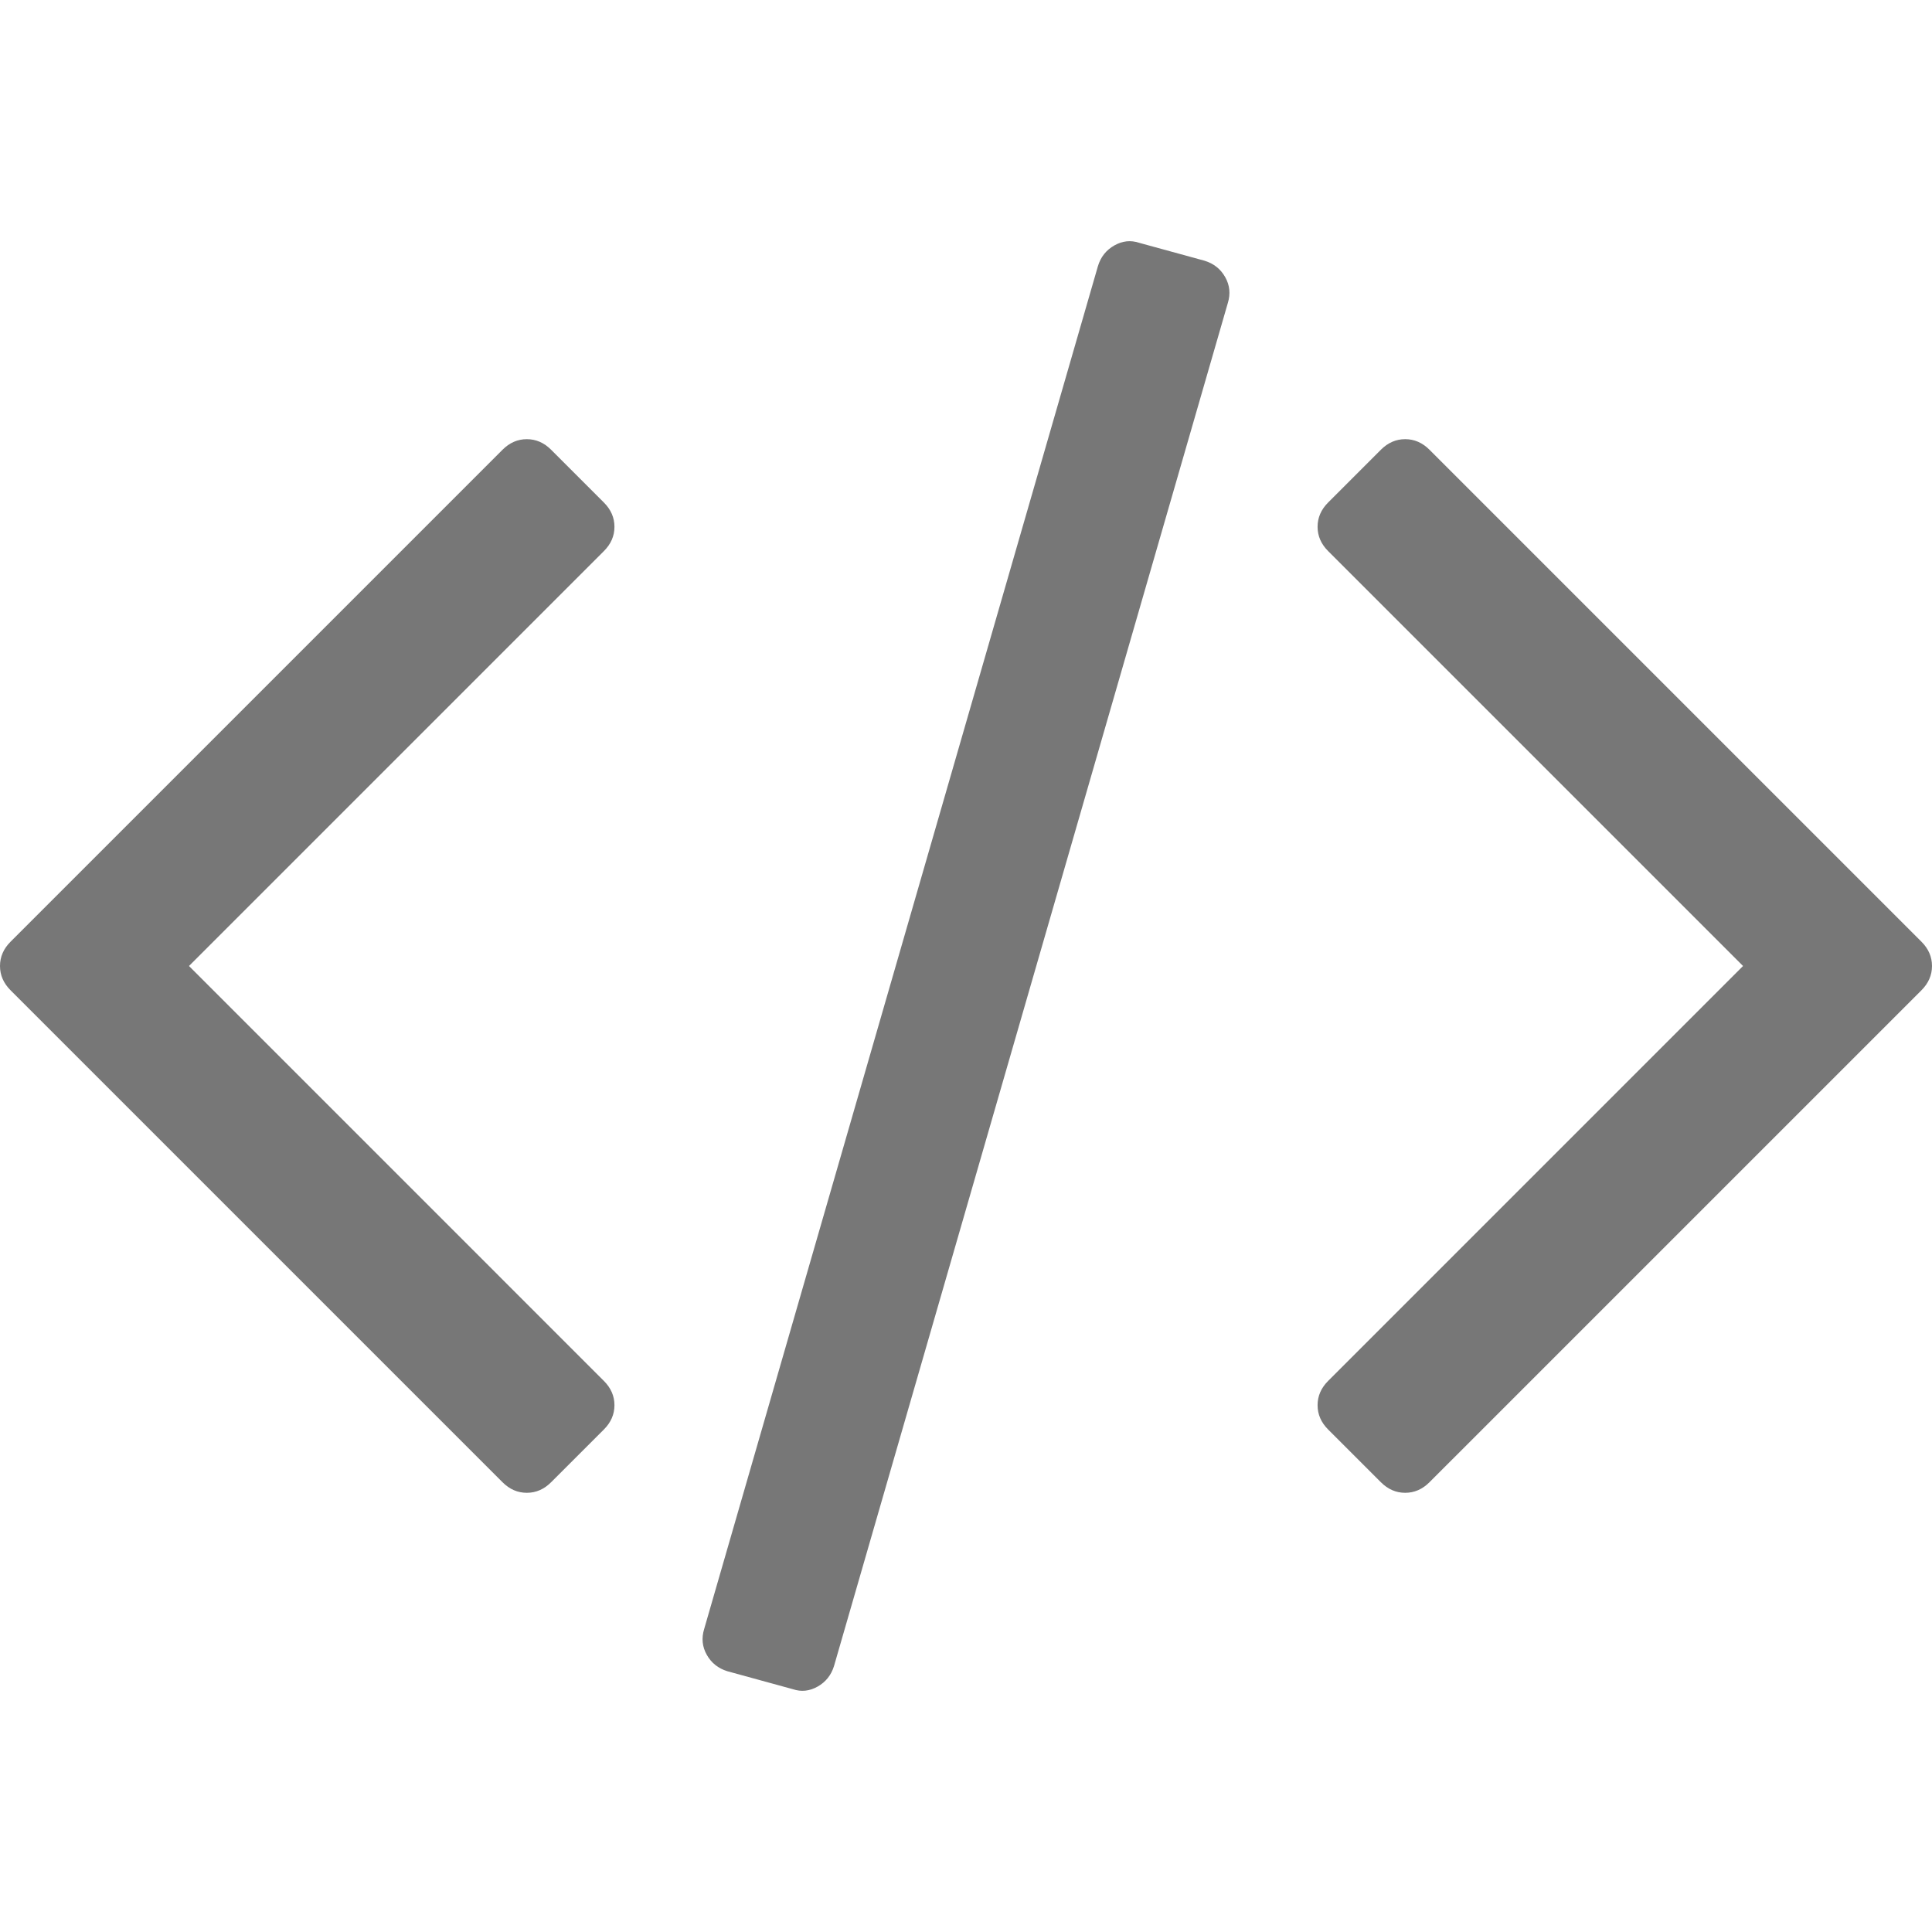
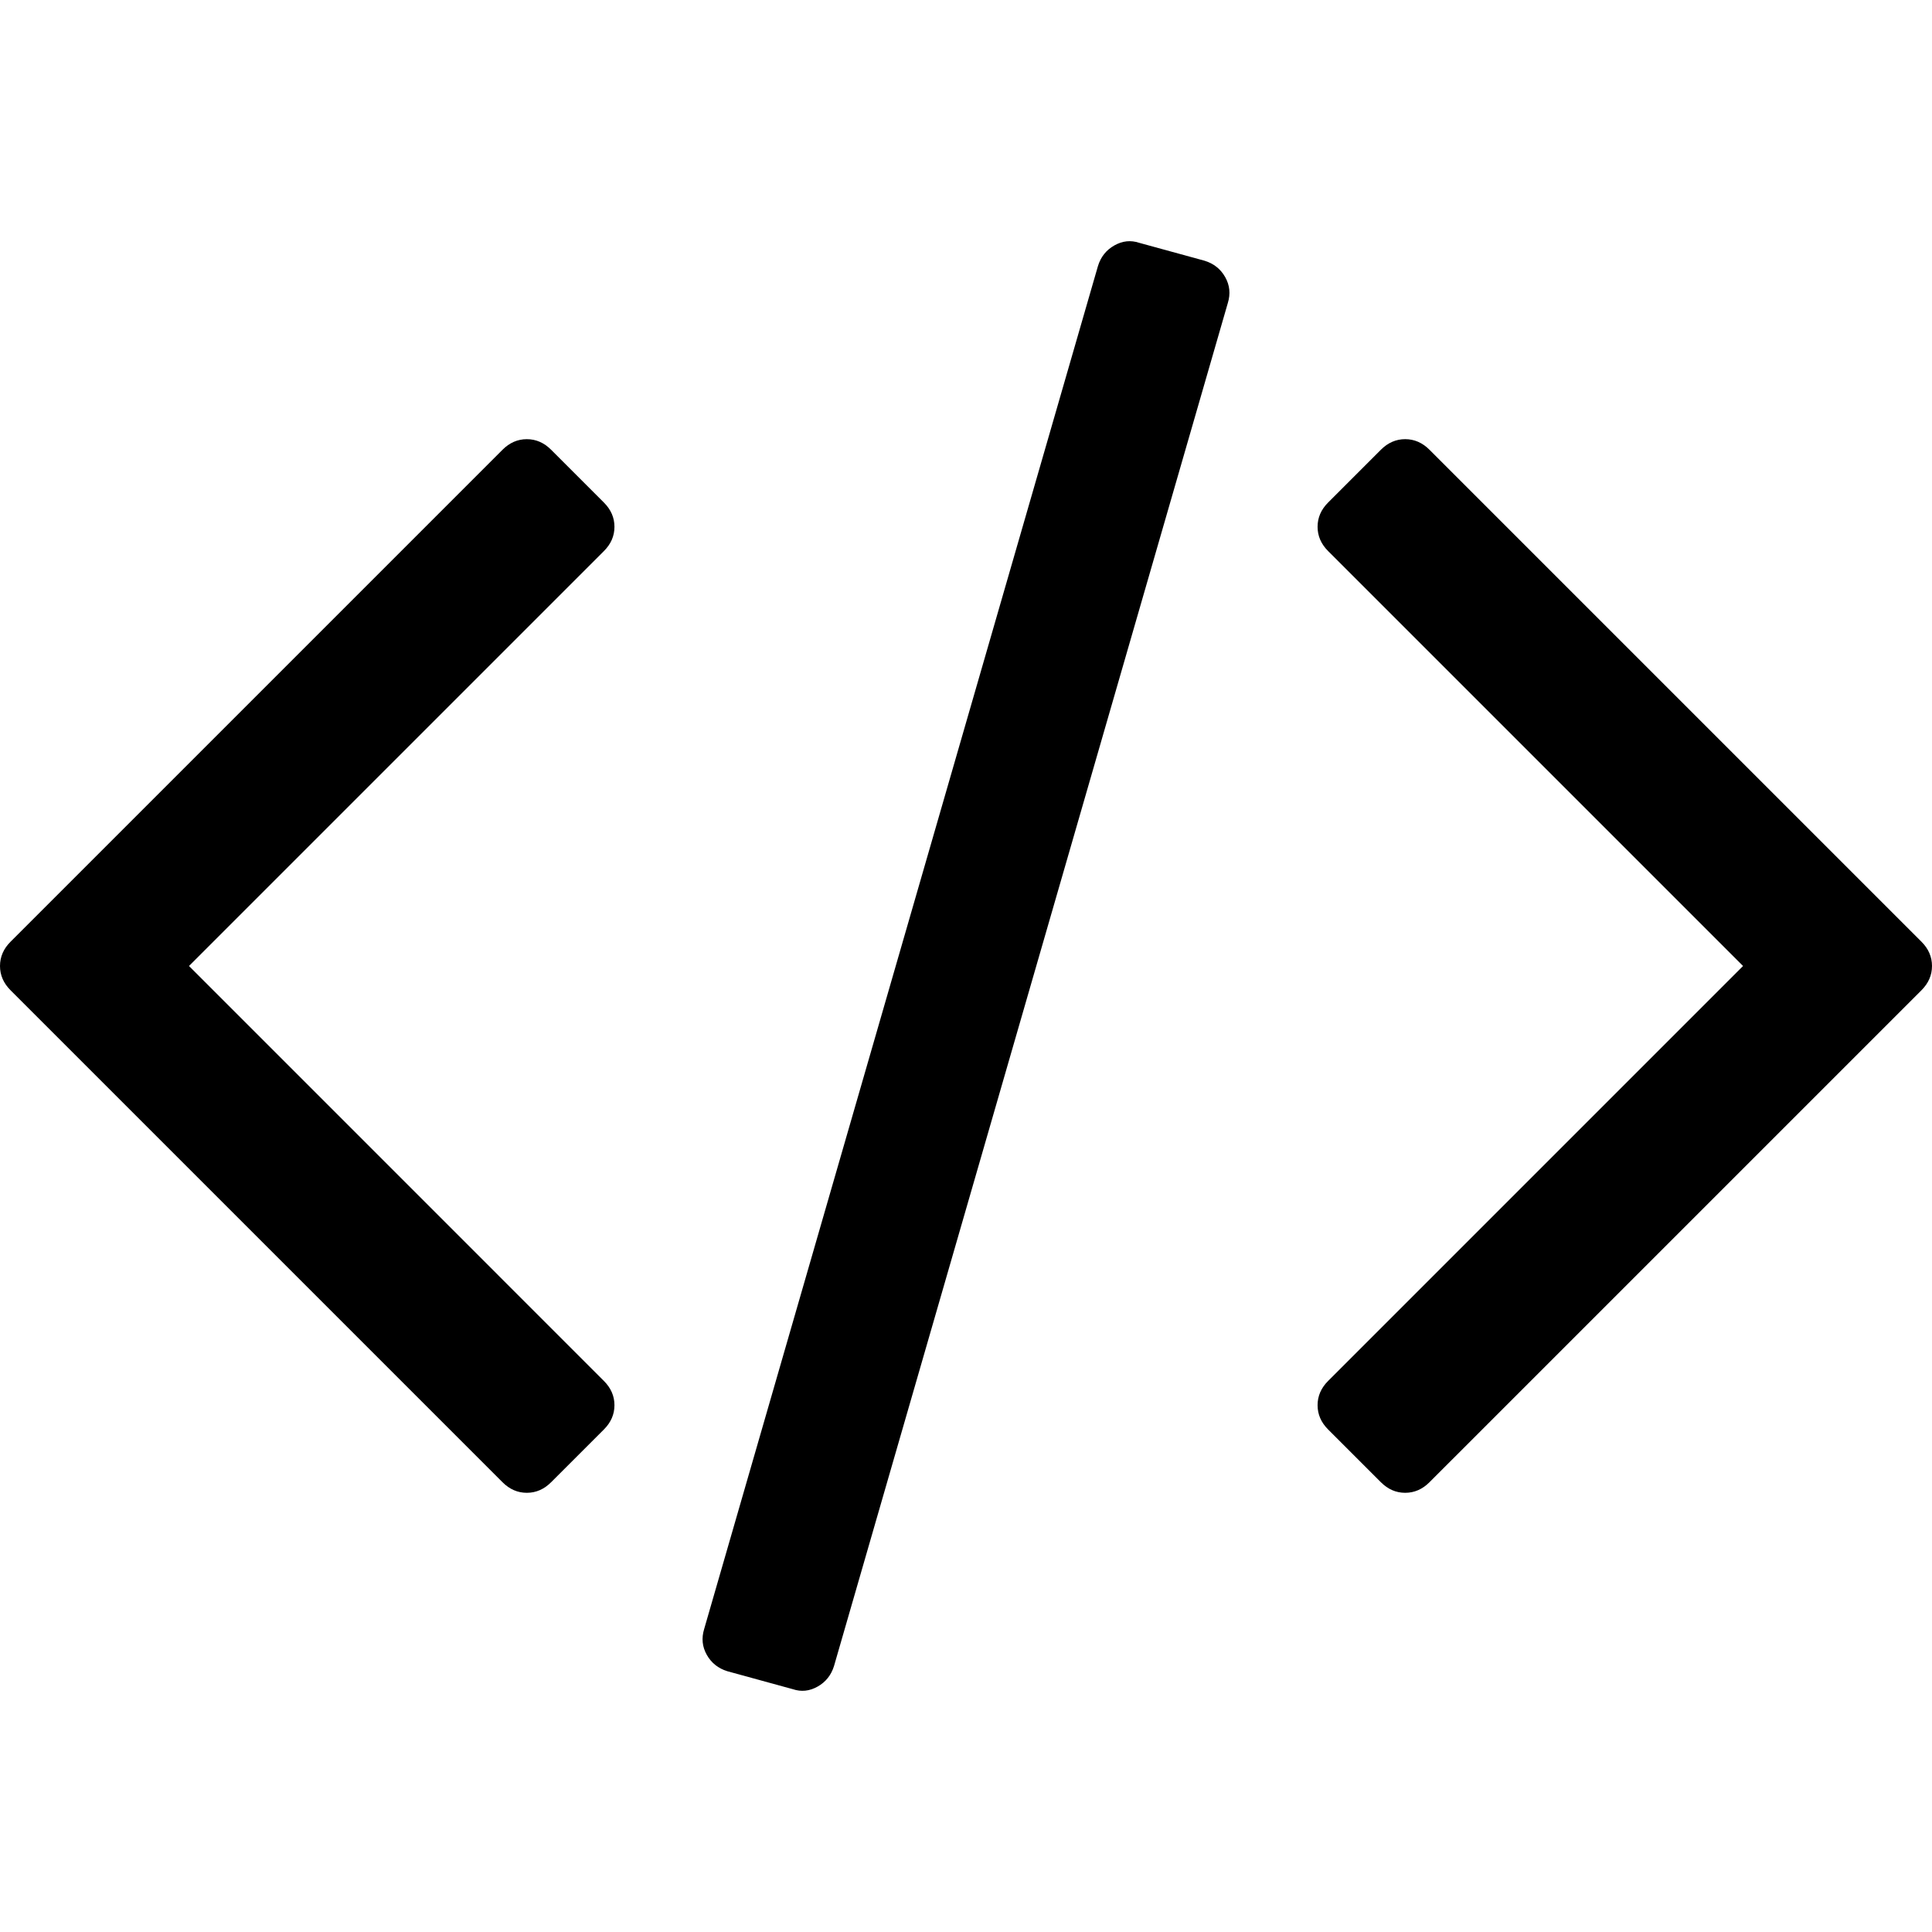
<svg xmlns="http://www.w3.org/2000/svg" version="1.1" id="Capa_1" x="0px" y="0px" width="522.468px" height="522.469px" viewBox="0 0 522.468 522.469" style="enable-background:new 0 0 522.468 522.469;" xml:space="preserve">
  <g>
    <g>
-       <path d="M325.762,70.513l-17.706-4.854c-2.279-0.76-4.524-0.521-6.707,0.715c-2.19,1.237-3.669,3.094-4.429,5.568L190.426,440.53    c-0.76,2.475-0.522,4.809,0.715,6.995c1.237,2.19,3.09,3.665,5.568,4.425l17.701,4.856c2.284,0.766,4.521,0.526,6.71-0.712    c2.19-1.243,3.666-3.094,4.425-5.564L332.042,81.936c0.759-2.474,0.523-4.808-0.716-6.999    C330.088,72.747,328.237,71.272,325.762,70.513z" fill="#777777" />
-       <path d="M166.167,142.465c0-2.474-0.953-4.665-2.856-6.567l-14.277-14.276c-1.903-1.903-4.093-2.857-6.567-2.857    s-4.665,0.955-6.567,2.857L2.856,254.666C0.95,256.569,0,258.759,0,261.233c0,2.474,0.953,4.664,2.856,6.566l133.043,133.044    c1.902,1.906,4.089,2.854,6.567,2.854s4.665-0.951,6.567-2.854l14.277-14.268c1.903-1.902,2.856-4.093,2.856-6.57    c0-2.471-0.953-4.661-2.856-6.563L51.107,261.233l112.204-112.201C165.217,147.13,166.167,144.939,166.167,142.465z" fill="#777777" />
-       <path d="M519.614,254.663L386.567,121.619c-1.902-1.902-4.093-2.857-6.563-2.857c-2.478,0-4.661,0.955-6.57,2.857l-14.271,14.275    c-1.902,1.903-2.851,4.09-2.851,6.567s0.948,4.665,2.851,6.567l112.206,112.204L359.163,373.442    c-1.902,1.902-2.851,4.093-2.851,6.563c0,2.478,0.948,4.668,2.851,6.57l14.271,14.268c1.909,1.906,4.093,2.854,6.57,2.854    c2.471,0,4.661-0.951,6.563-2.854L519.614,267.8c1.903-1.902,2.854-4.096,2.854-6.57    C522.468,258.755,521.517,256.565,519.614,254.663z" fill="#777777" />
+       <path d="M325.762,70.513l-17.706-4.854c-2.279-0.76-4.524-0.521-6.707,0.715c-2.19,1.237-3.669,3.094-4.429,5.568L190.426,440.53    c-0.76,2.475-0.522,4.809,0.715,6.995c1.237,2.19,3.09,3.665,5.568,4.425l17.701,4.856c2.284,0.766,4.521,0.526,6.71-0.712    c2.19-1.243,3.666-3.094,4.425-5.564L332.042,81.936c0.759-2.474,0.523-4.808-0.716-6.999    C330.088,72.747,328.237,71.272,325.762,70.513z" />
+       <path d="M166.167,142.465c0-2.474-0.953-4.665-2.856-6.567l-14.277-14.276c-1.903-1.903-4.093-2.857-6.567-2.857    s-4.665,0.955-6.567,2.857L2.856,254.666C0.95,256.569,0,258.759,0,261.233c0,2.474,0.953,4.664,2.856,6.566l133.043,133.044    c1.902,1.906,4.089,2.854,6.567,2.854s4.665-0.951,6.567-2.854l14.277-14.268c1.903-1.902,2.856-4.093,2.856-6.57    c0-2.471-0.953-4.661-2.856-6.563L51.107,261.233l112.204-112.201C165.217,147.13,166.167,144.939,166.167,142.465z" />
+       <path d="M519.614,254.663L386.567,121.619c-1.902-1.902-4.093-2.857-6.563-2.857c-2.478,0-4.661,0.955-6.57,2.857l-14.271,14.275    c-1.902,1.903-2.851,4.09-2.851,6.567s0.948,4.665,2.851,6.567l112.206,112.204L359.163,373.442    c-1.902,1.902-2.851,4.093-2.851,6.563c0,2.478,0.948,4.668,2.851,6.57l14.271,14.268c1.909,1.906,4.093,2.854,6.57,2.854    c2.471,0,4.661-0.951,6.563-2.854L519.614,267.8c1.903-1.902,2.854-4.096,2.854-6.57    C522.468,258.755,521.517,256.565,519.614,254.663z" />
    </g>
  </g>
</svg>
